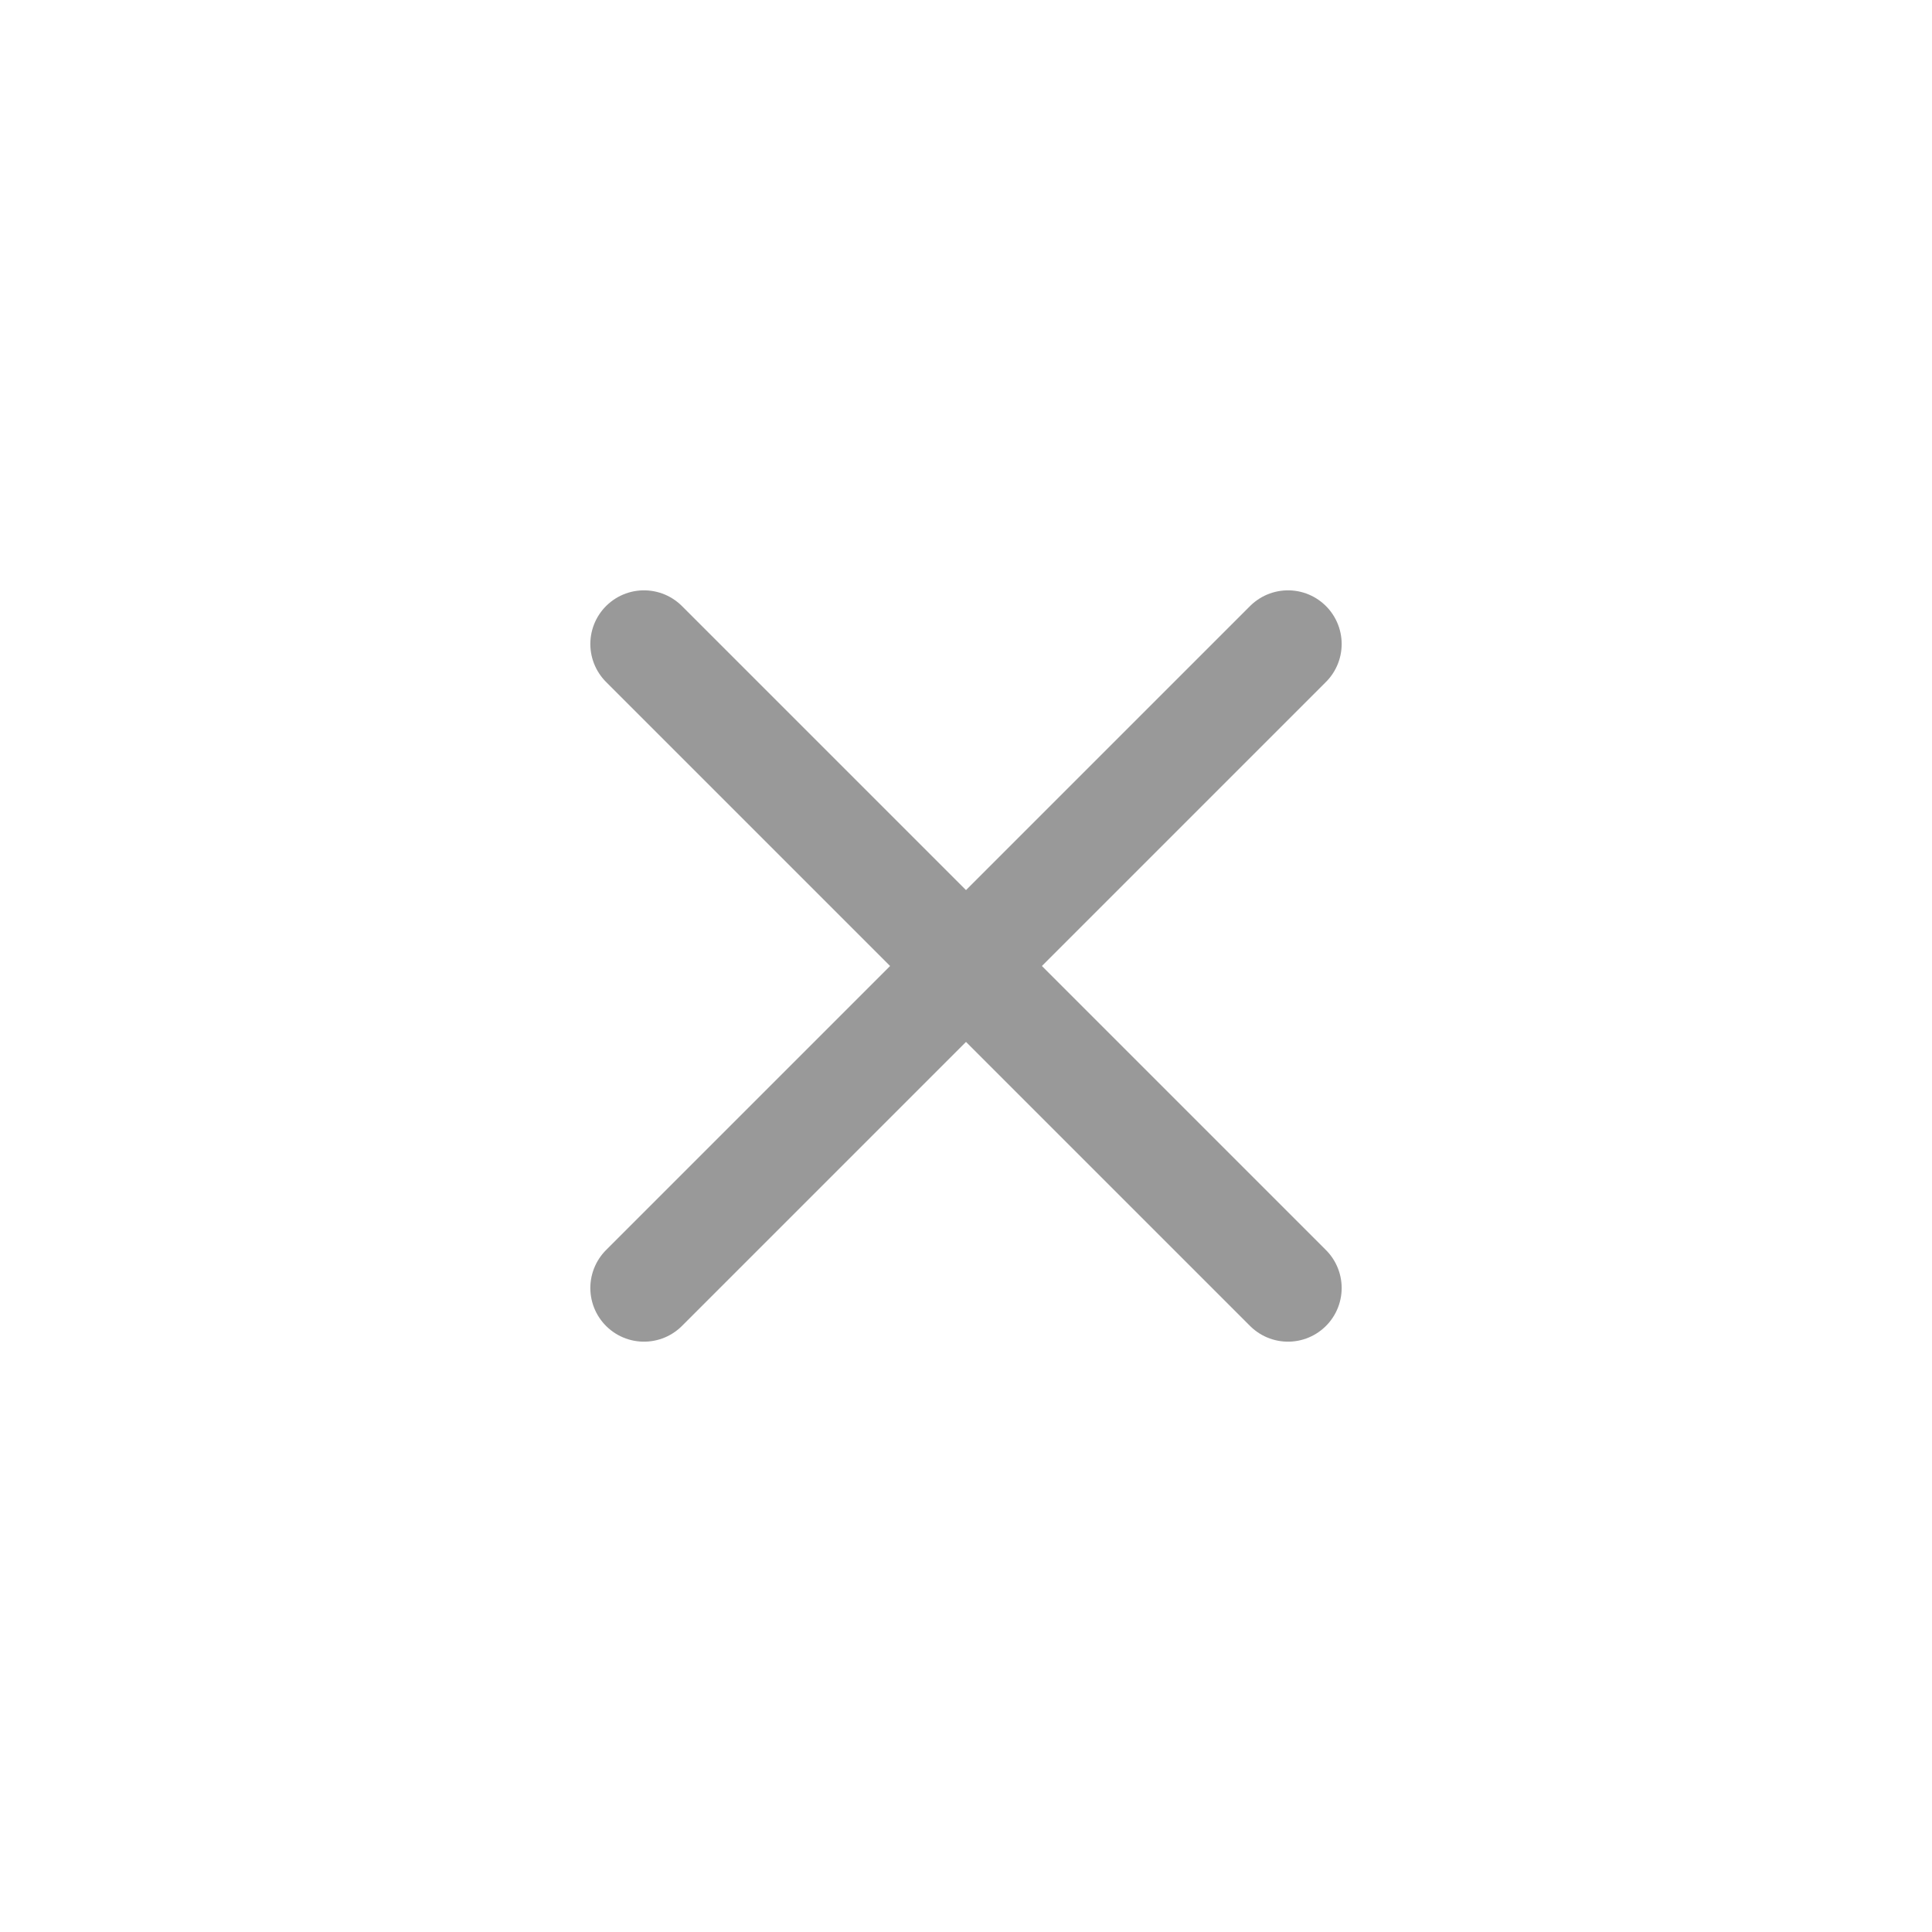
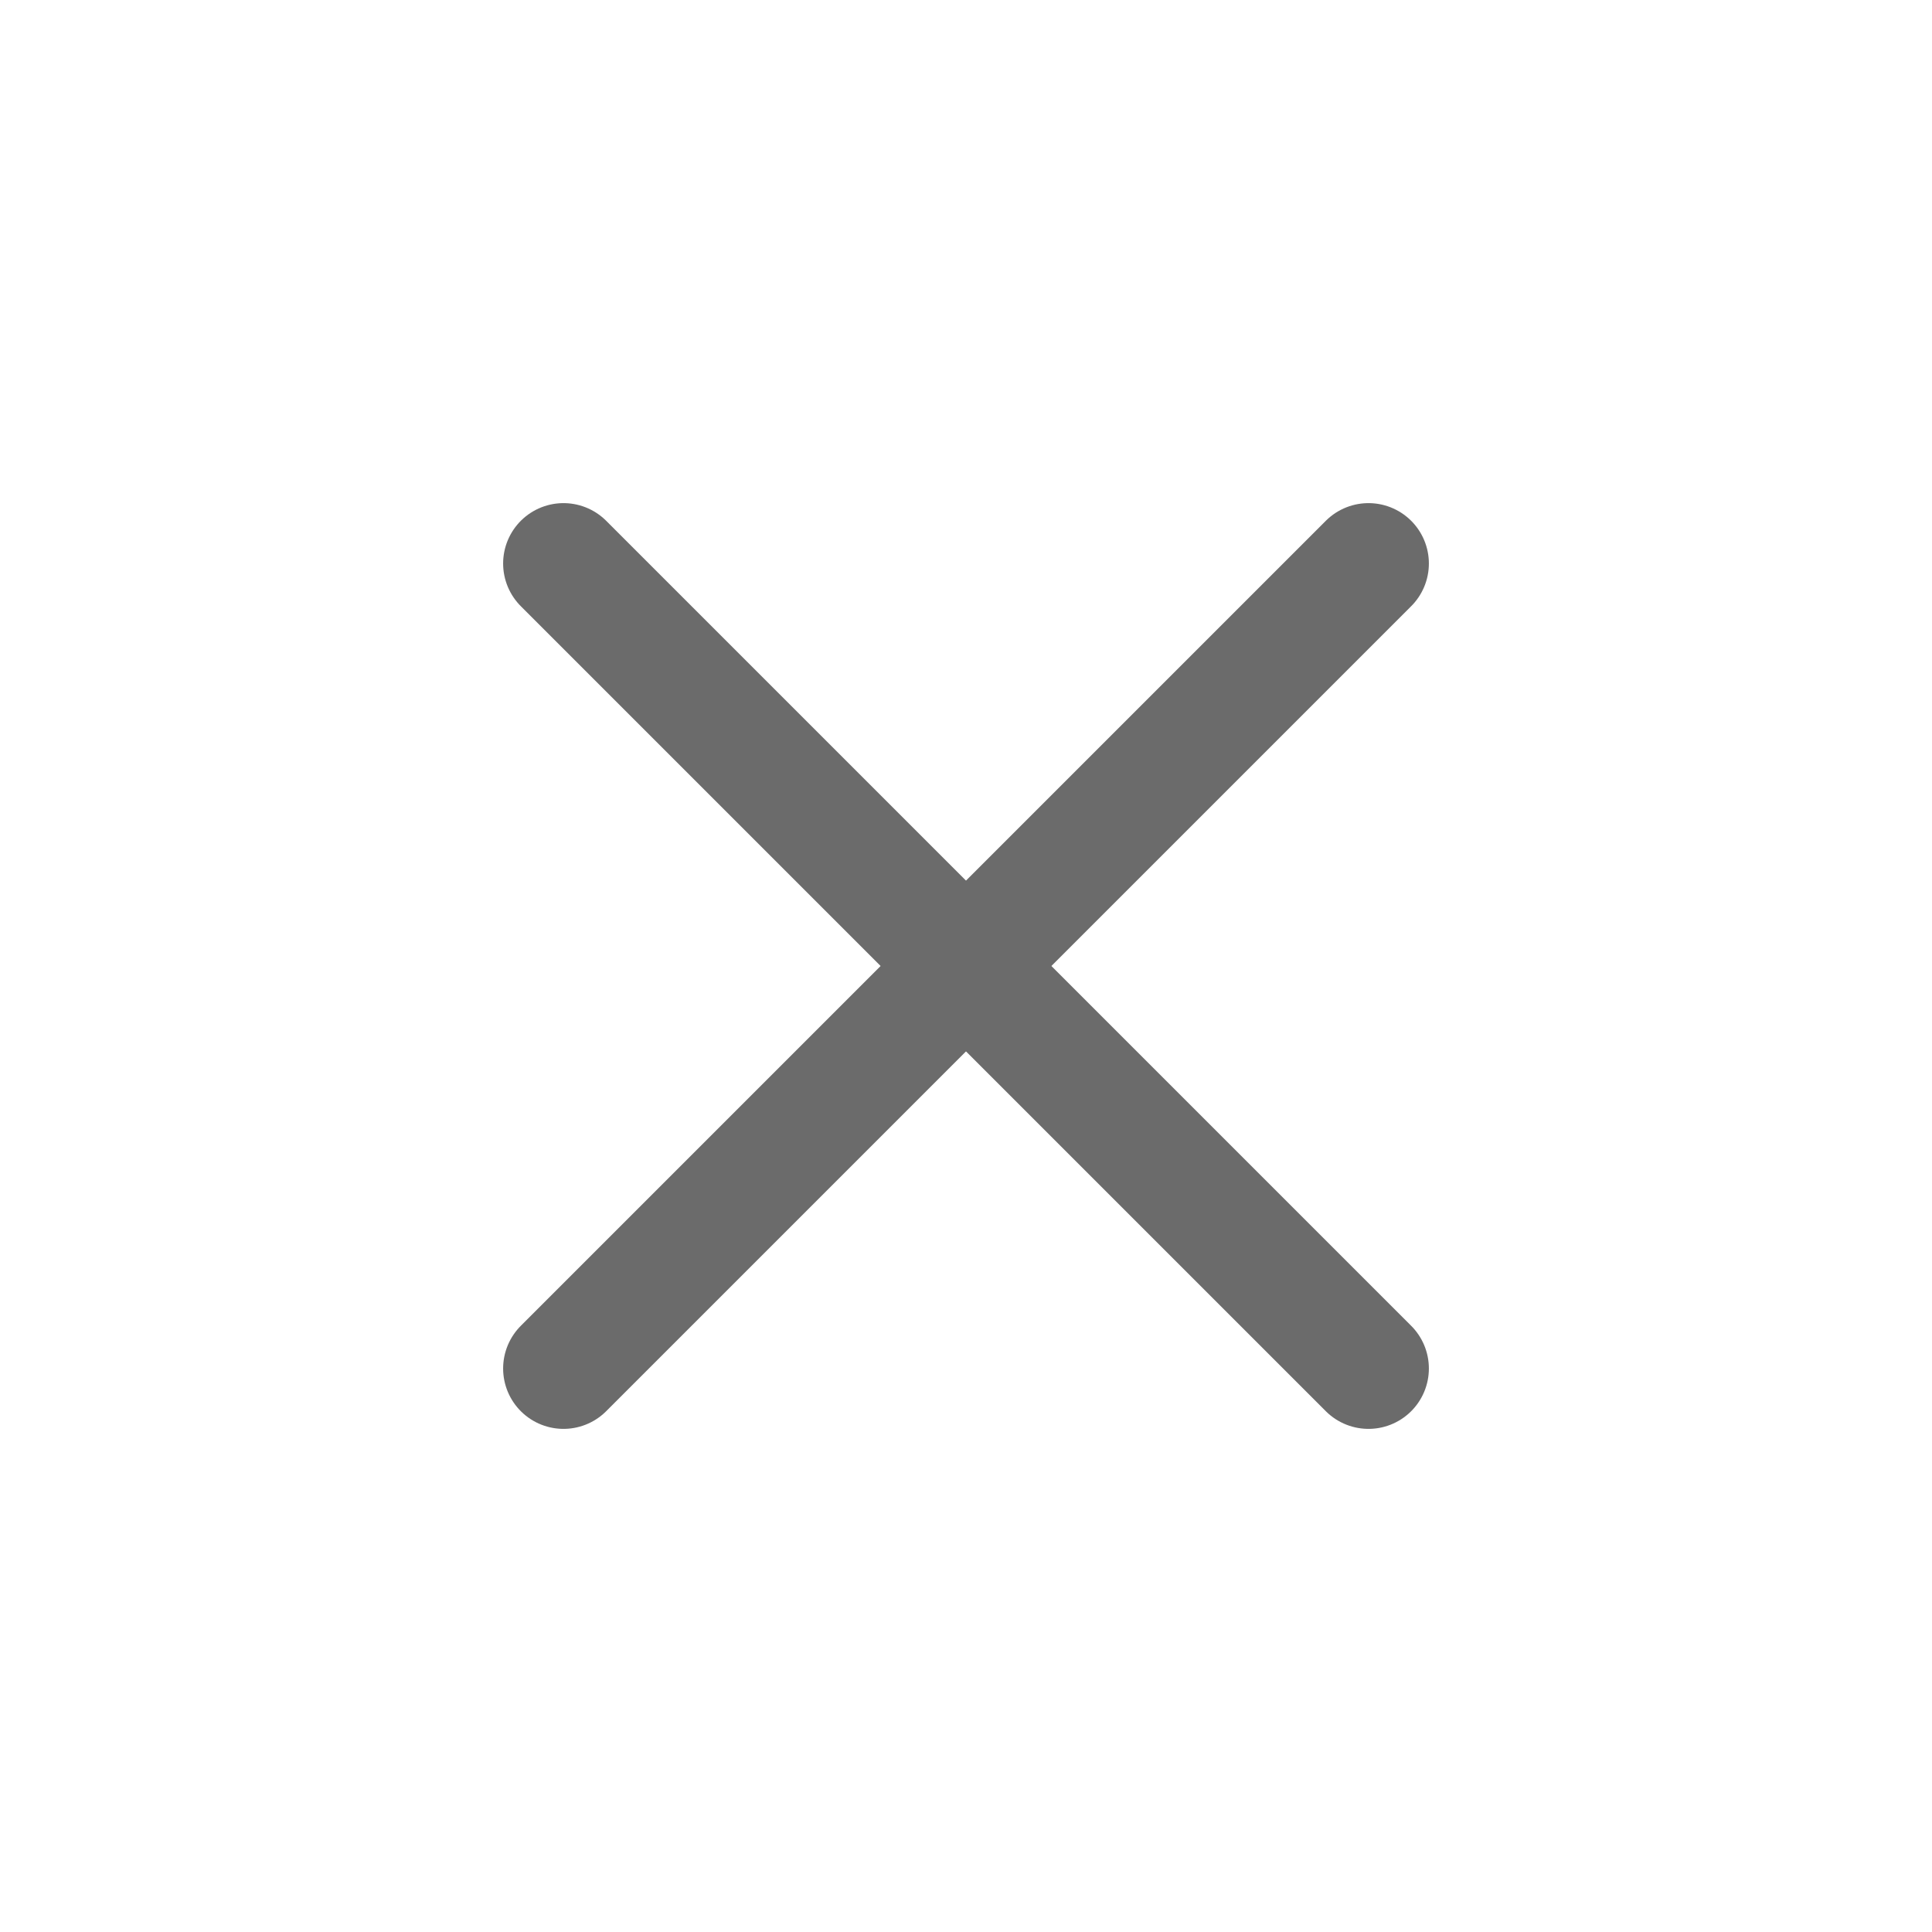
- <svg xmlns="http://www.w3.org/2000/svg" width="36" height="36" viewBox="0 0 36 36" fill="none">
-   <path d="M24 12L12 24" stroke="#999999" stroke-width="2" stroke-linecap="round" />
-   <path d="M12 12L24 24" stroke="#999999" stroke-width="2" stroke-linecap="round" />
+ <svg xmlns="http://www.w3.org/2000/svg" width="24" height="24" viewBox="0 0 24 24" fill="none">
+   <path d="M17 7L7 17" stroke="#6B6B6B" stroke-width="1.5" stroke-linecap="round" />
+   <path d="M7 7L17 17" stroke="#6B6B6B" stroke-width="1.5" stroke-linecap="round" />
</svg>
